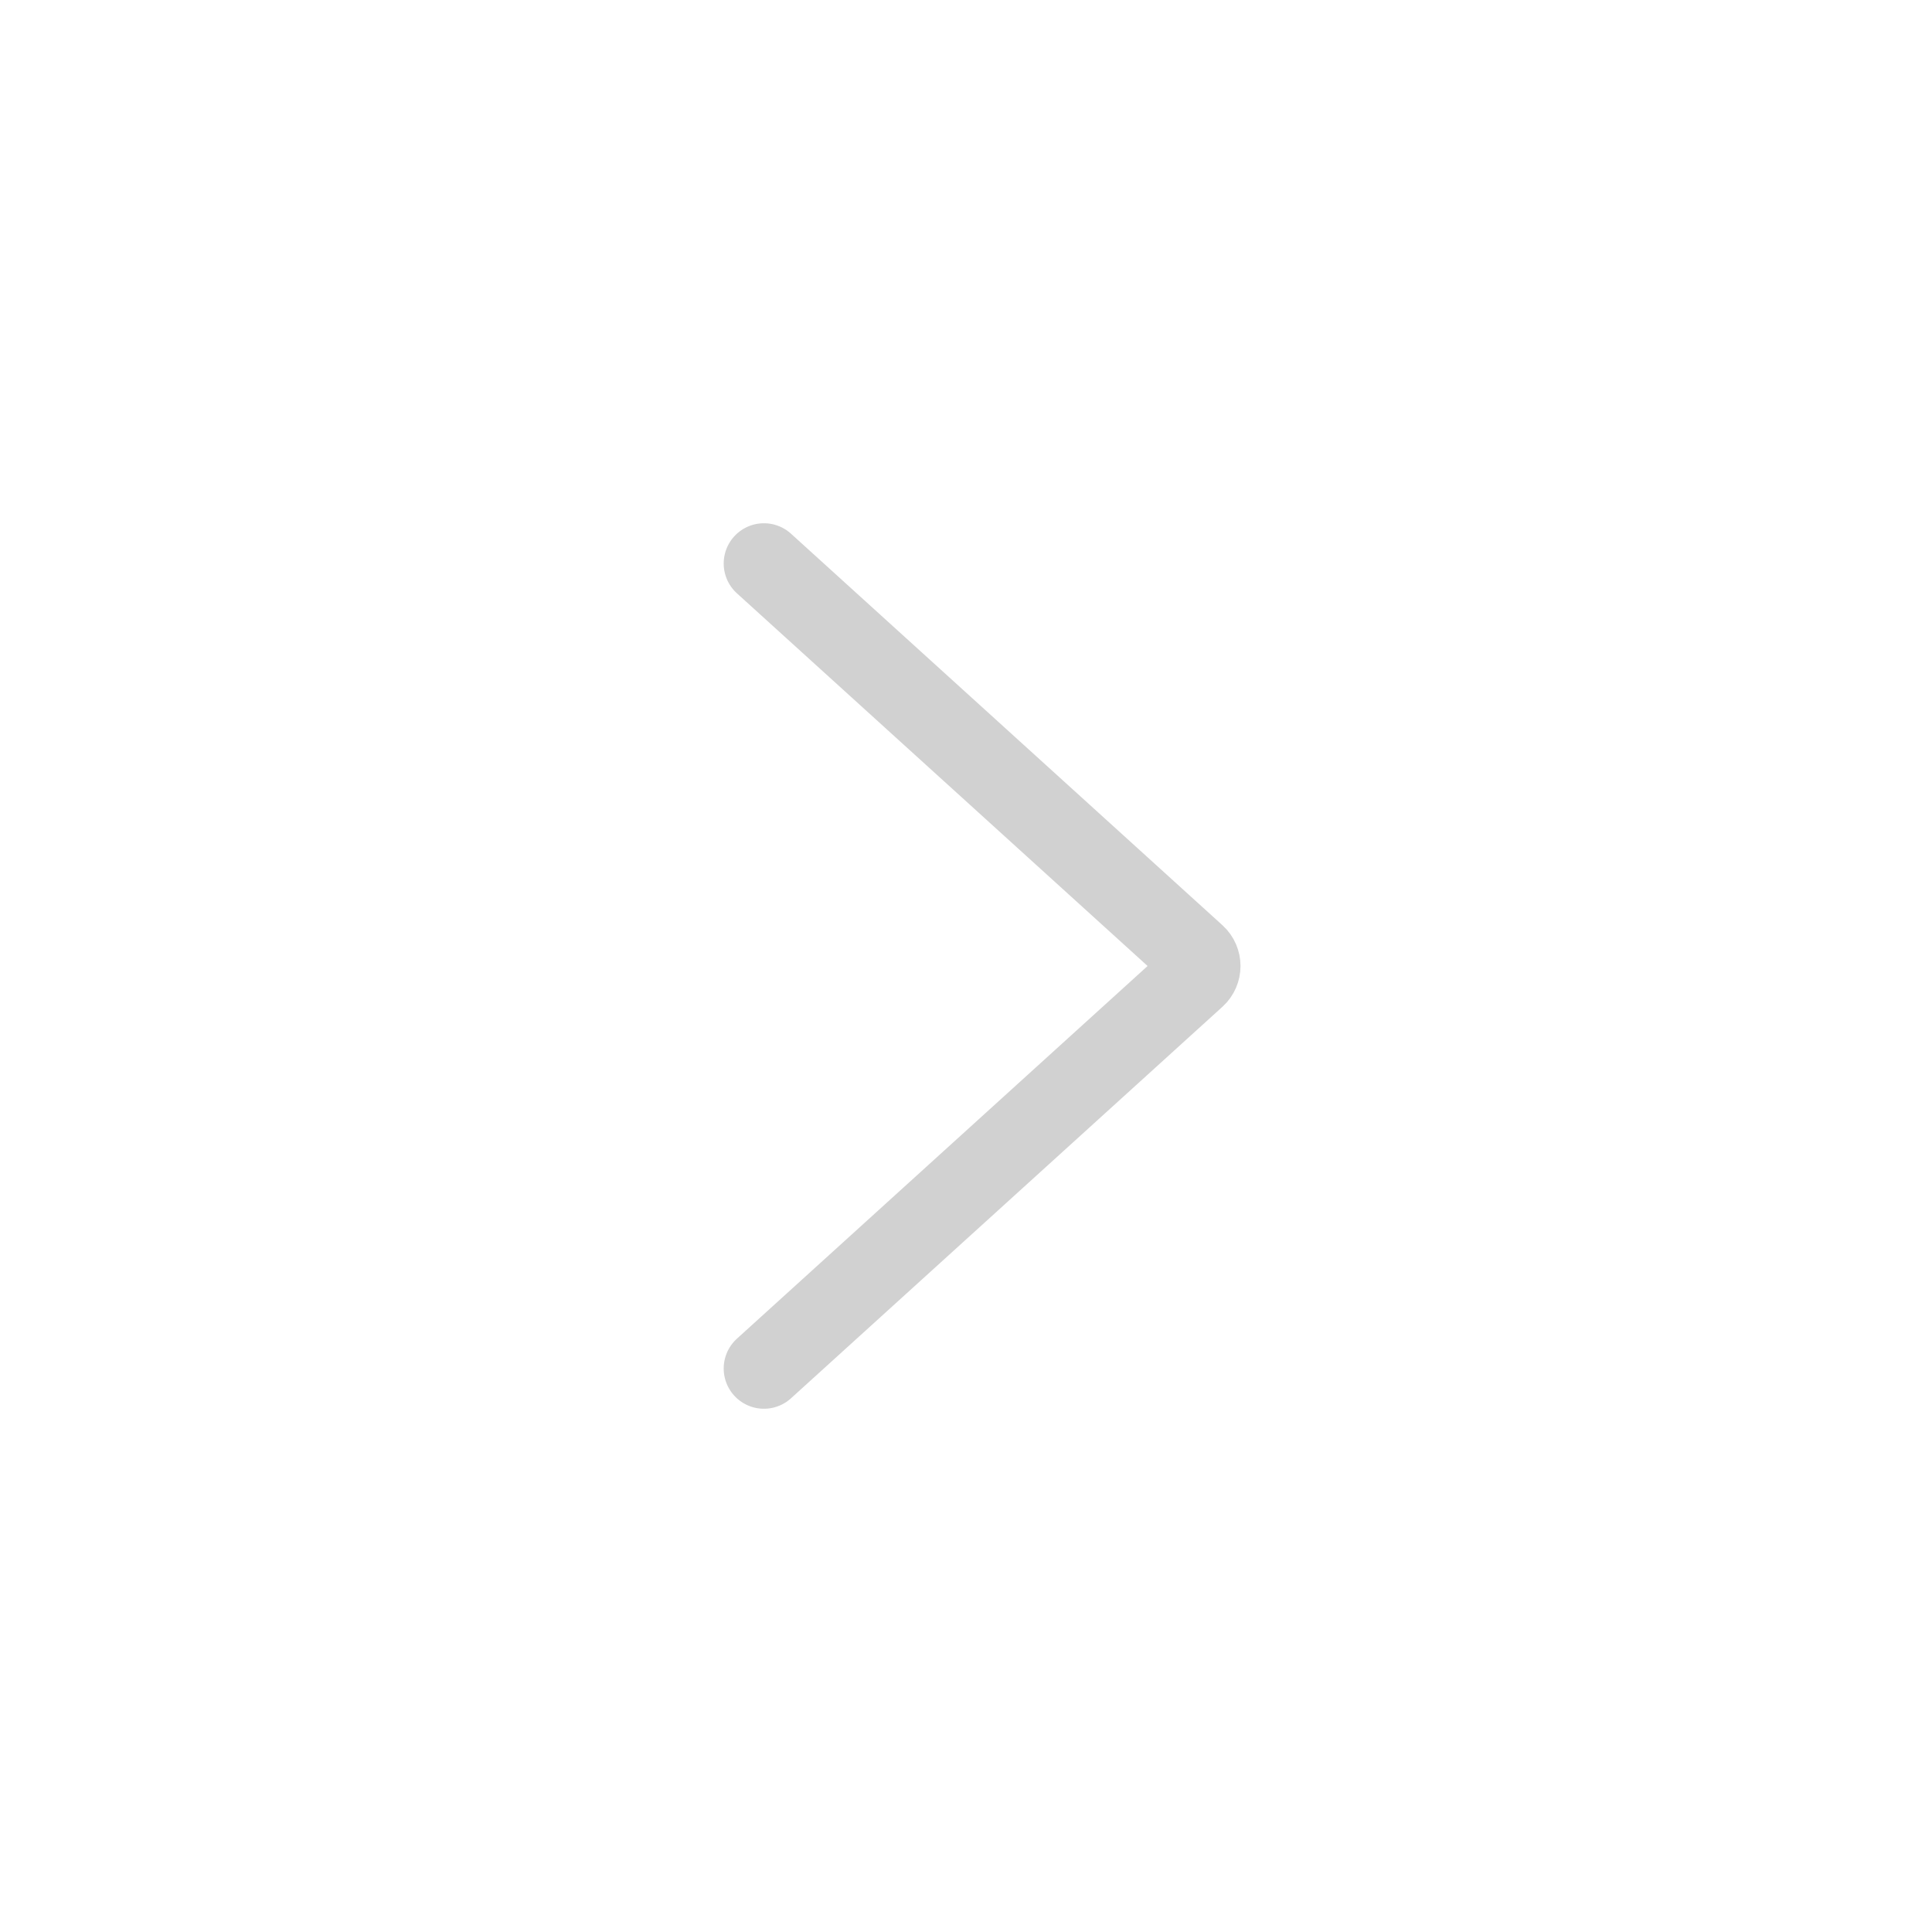
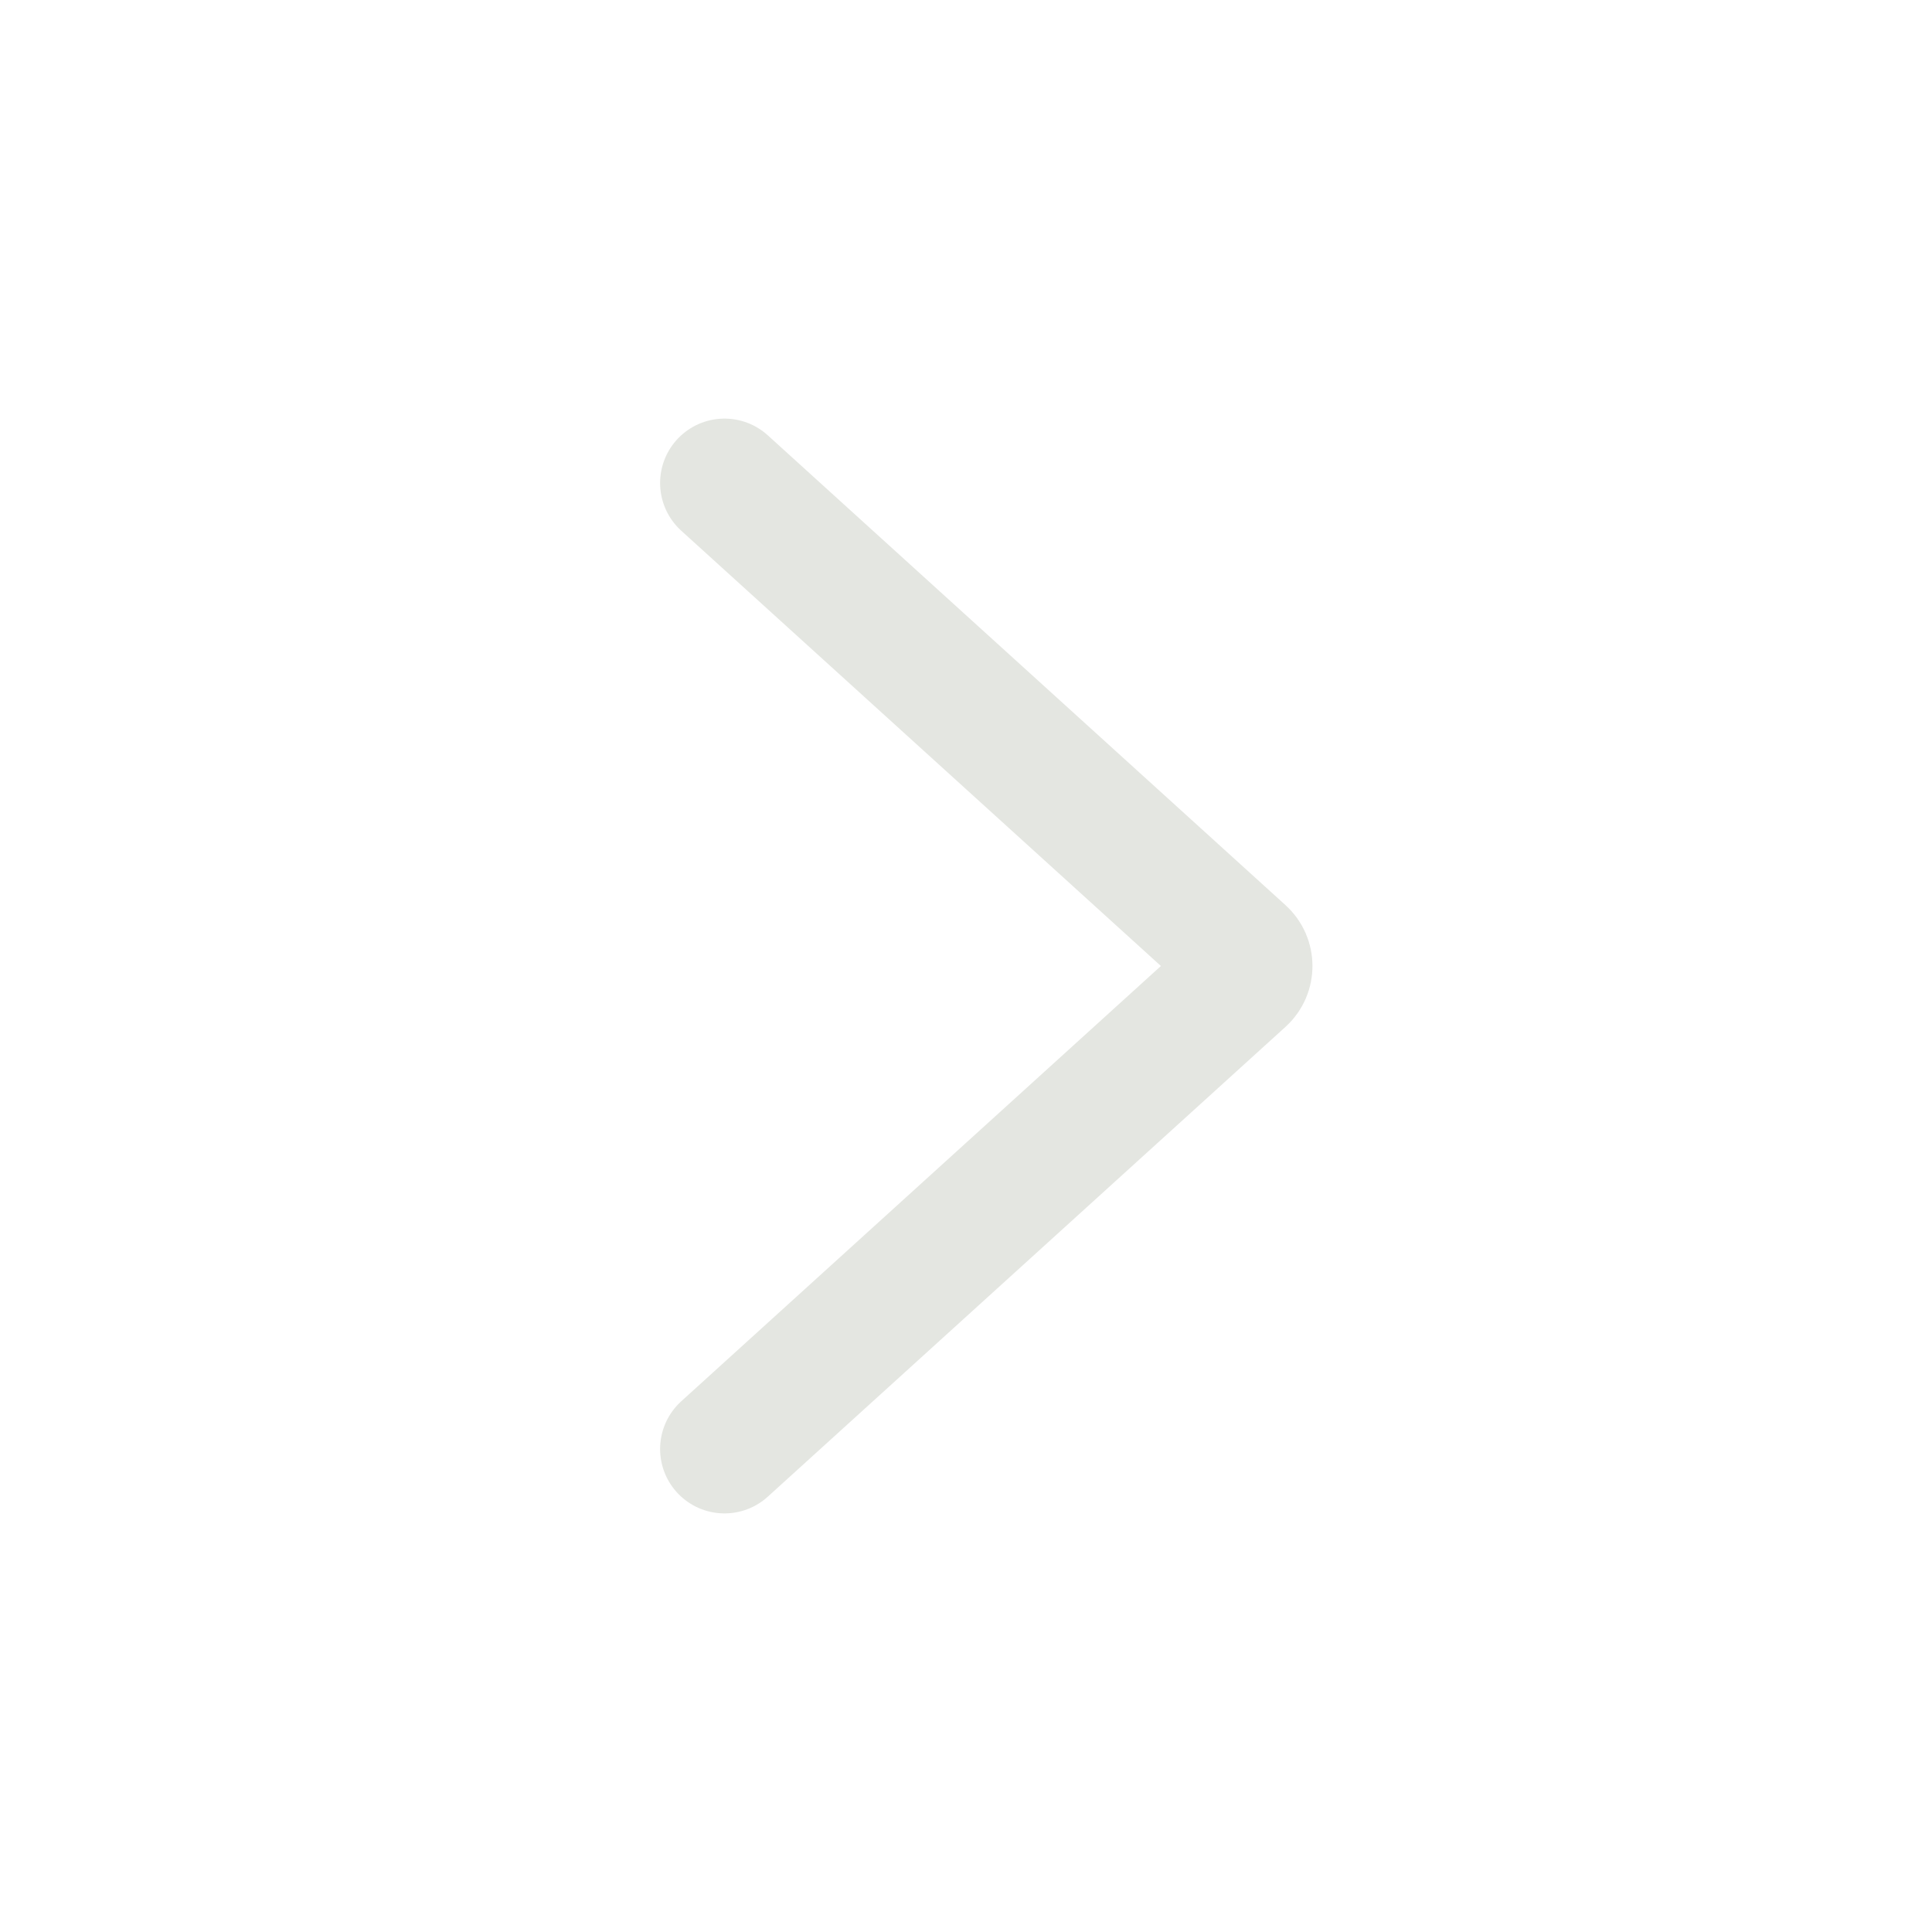
<svg xmlns="http://www.w3.org/2000/svg" width="24" height="24" viewBox="0 0 24 24" fill="none">
-   <path d="M9.49 7L14.85 11.864C14.93 11.937 14.93 12.063 14.85 12.136L9.49 17" stroke="#D1D1D1" stroke-linecap="round" />
+   <g id="ì¶ì² ì ìì¼ë¡ ì´ë">
+     <path id="Vector 434" d="M9 6L15.432 11.837C15.528 11.924 15.528 12.076 15.432 12.163L9 18" stroke="#E4E6E1" stroke-width="1.6" stroke-linecap="round" />
+   </g>
</svg>
